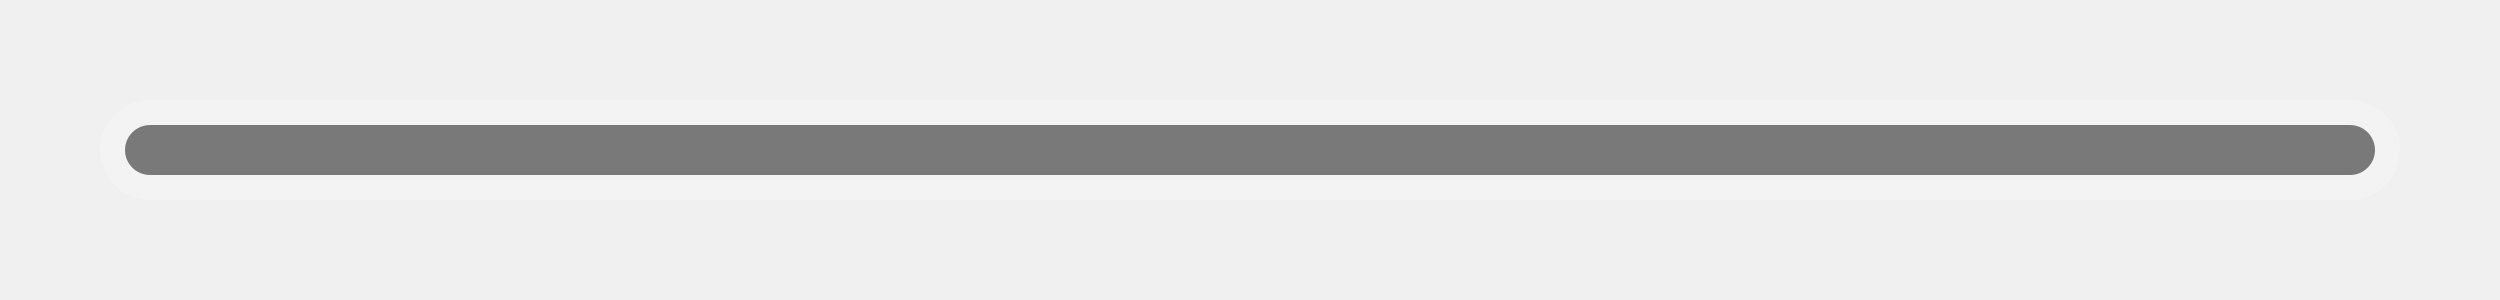
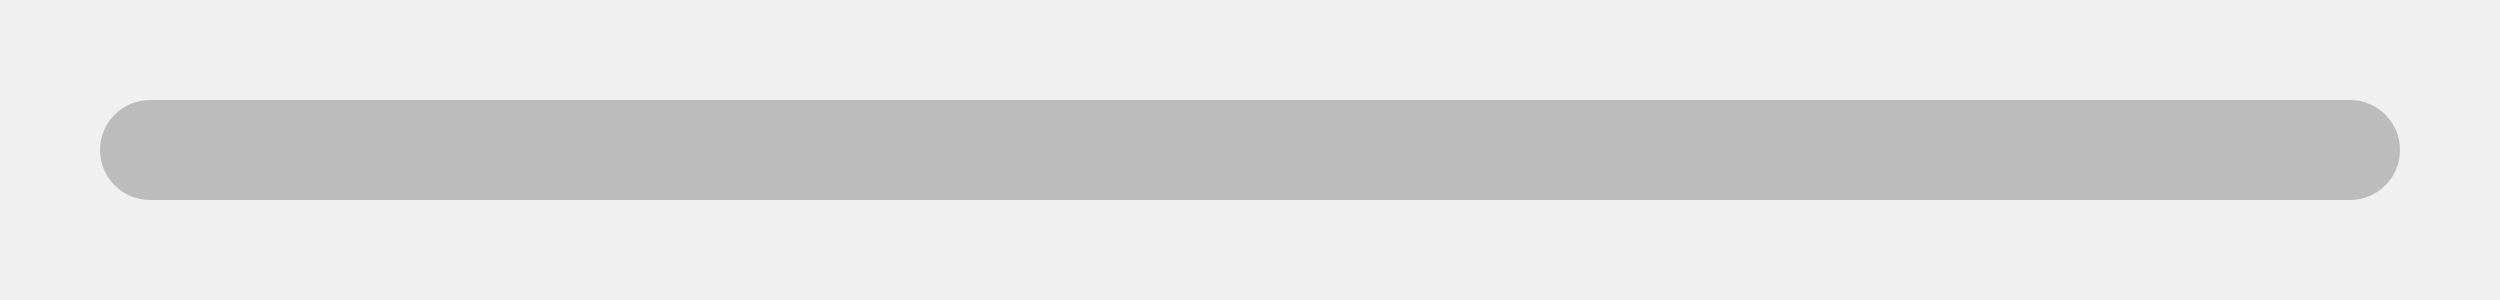
- <svg xmlns="http://www.w3.org/2000/svg" baseProfile="tiny" height="12px" version="1.1" viewBox="0 -0.001 100 12" width="100px" x="0px" y="0px">
-   <path d="M6,8C4.896,8,4,7.105,4,6l0,0c0-1.104,0.896-2,2-2h88c1.104,0,2,0.896,2,2l0,0  c0,1.105-0.896,2-2,2H6z" fill="#FFFFFF" fill-opacity="0.2" stroke-opacity="0.2" />
-   <path d="M5,6c0-0.551,0.449-1,1-1h88c0.551,0,1,0.449,1,1c0,0.553-0.449,1-1,1H6C5.449,7,5,6.553,5,6z" fill-opacity="0.5" stroke-opacity="0.5" />
+ <svg xmlns="http://www.w3.org/2000/svg" baseProfile="tiny" height="12px" version="1.1" viewBox="0 0 100 12" width="100px" x="0px" y="0px">
+   <path d="M6,8C4.896,8,4,7.105,4,6l0,0c0-1.104,0.896-2,2-2h88c1.104,0,2,0.896,2,2l0,0  c0,1.105-0.896,2-2,2H6z" fill="#999999" fill-opacity="0.6" stroke-opacity="0.6" />
  <rect fill="none" height="12" width="100" />
</svg>
